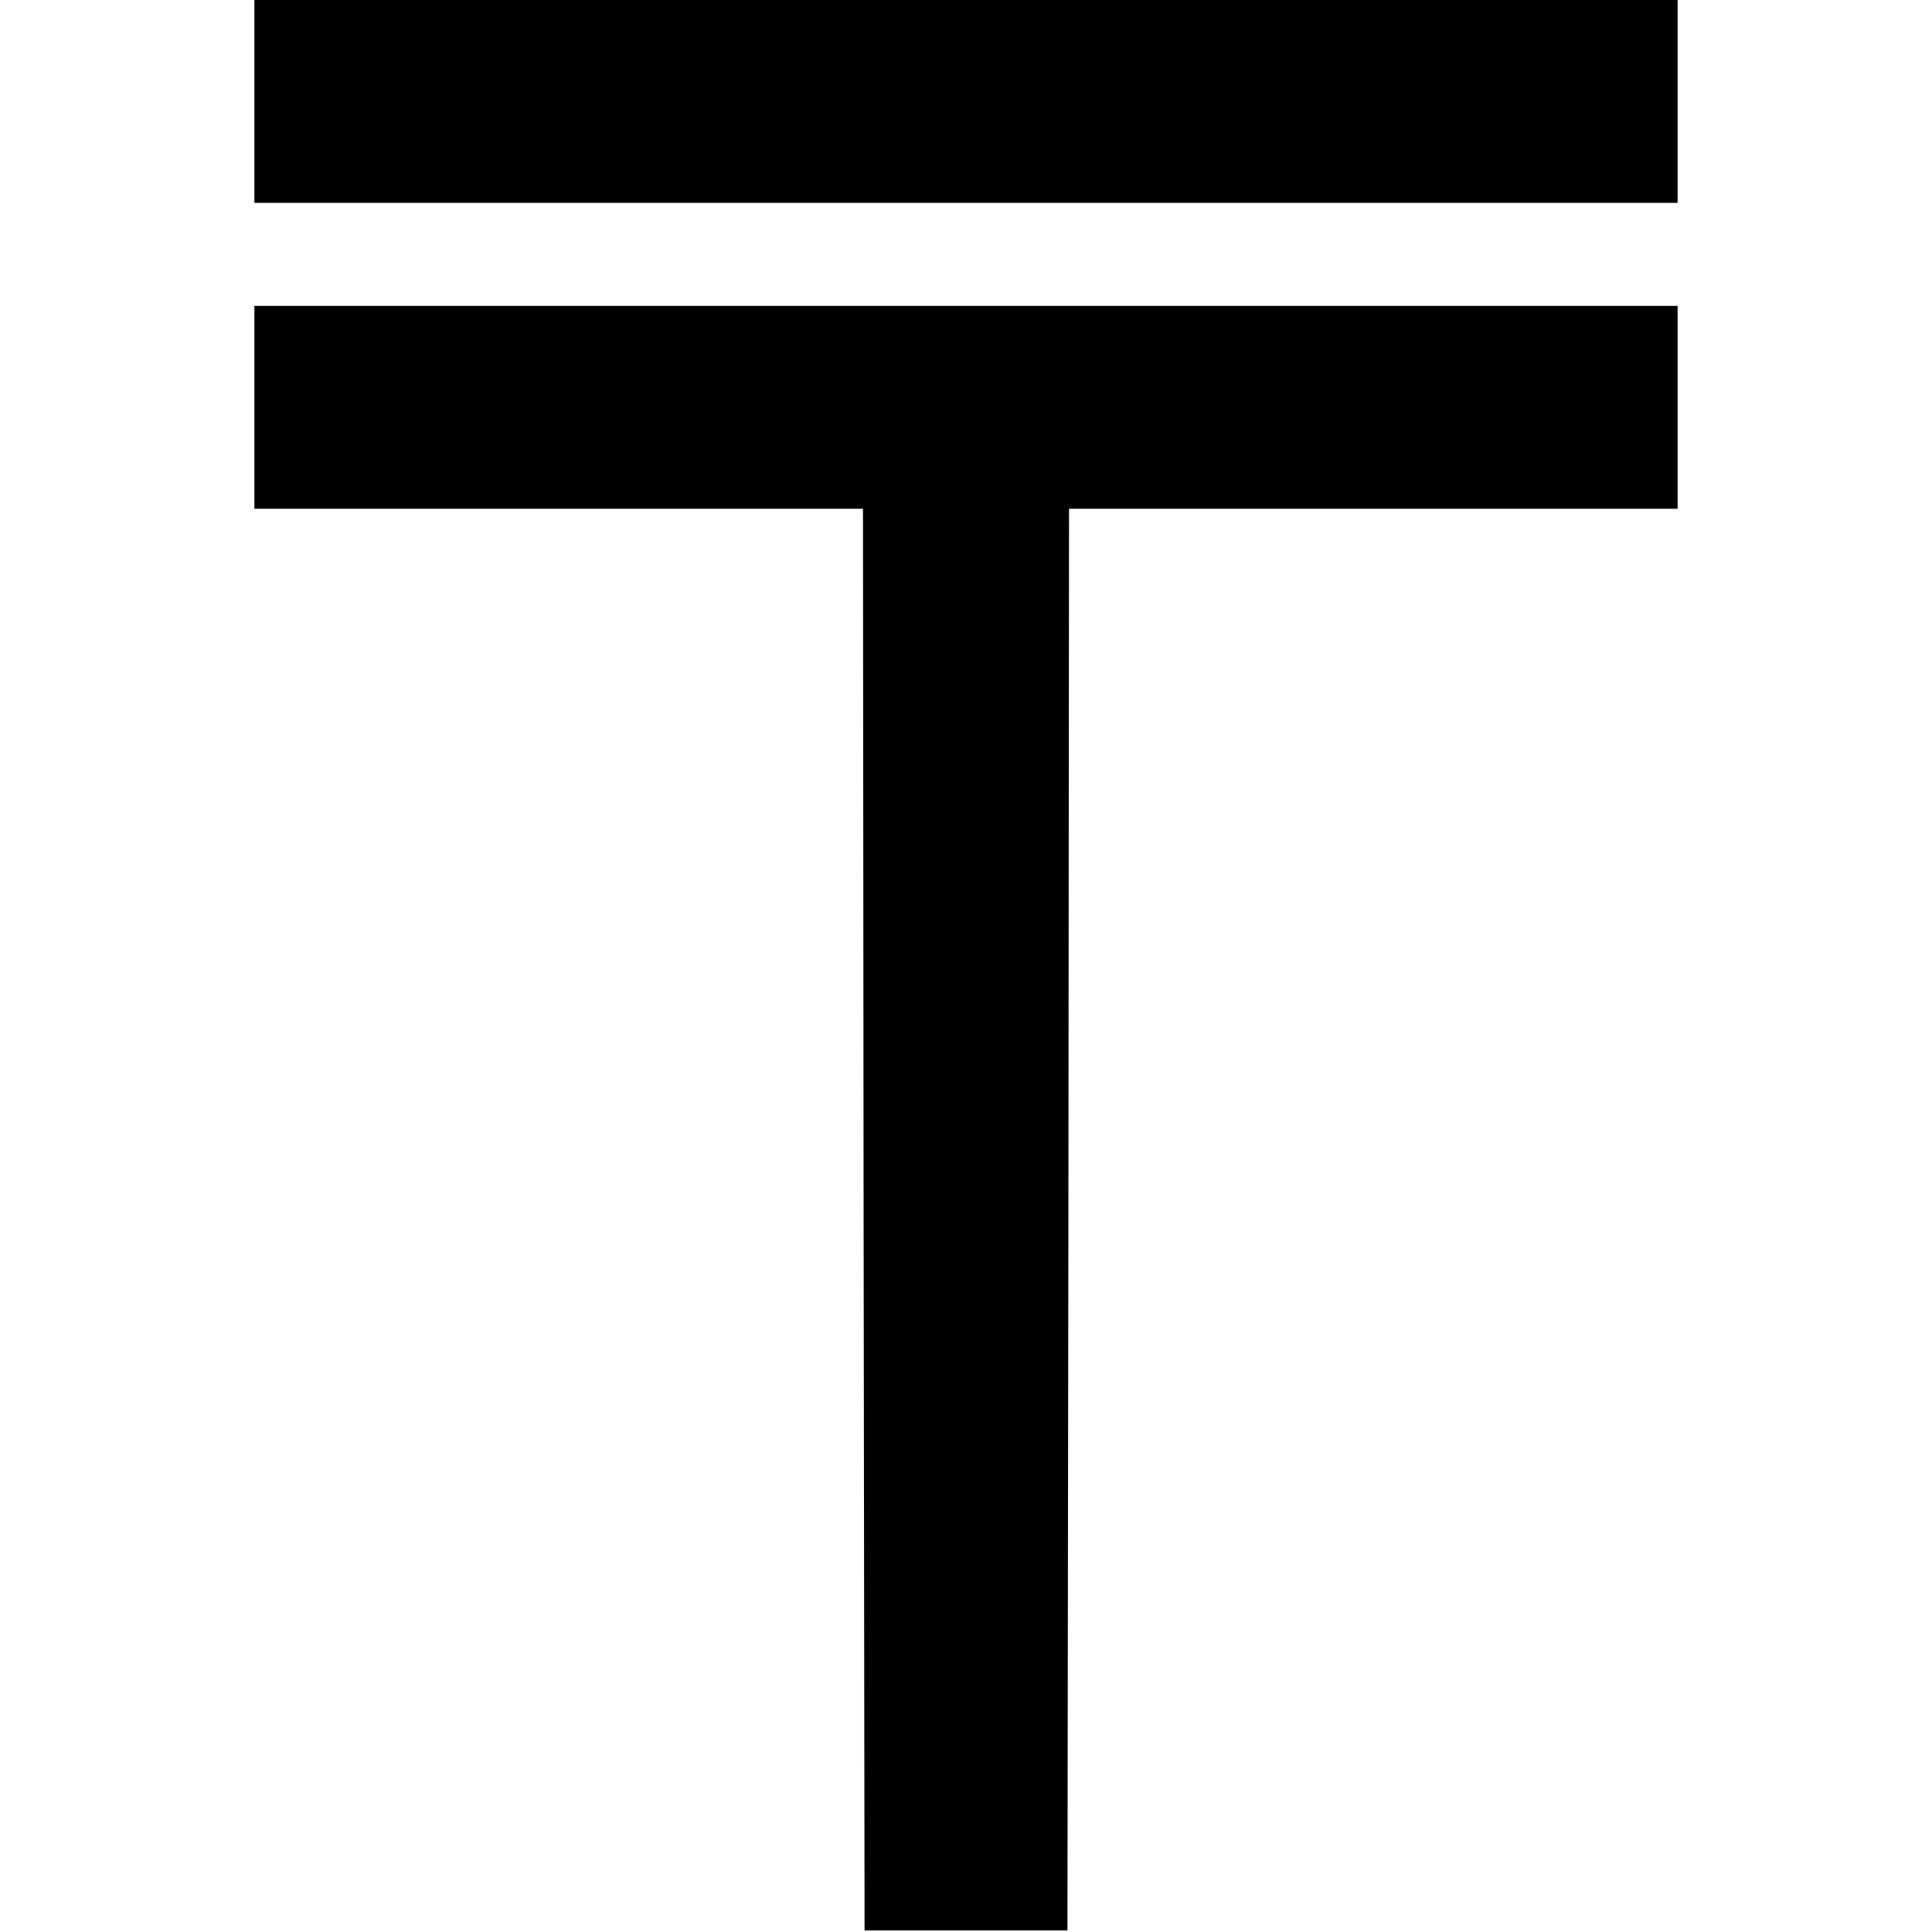
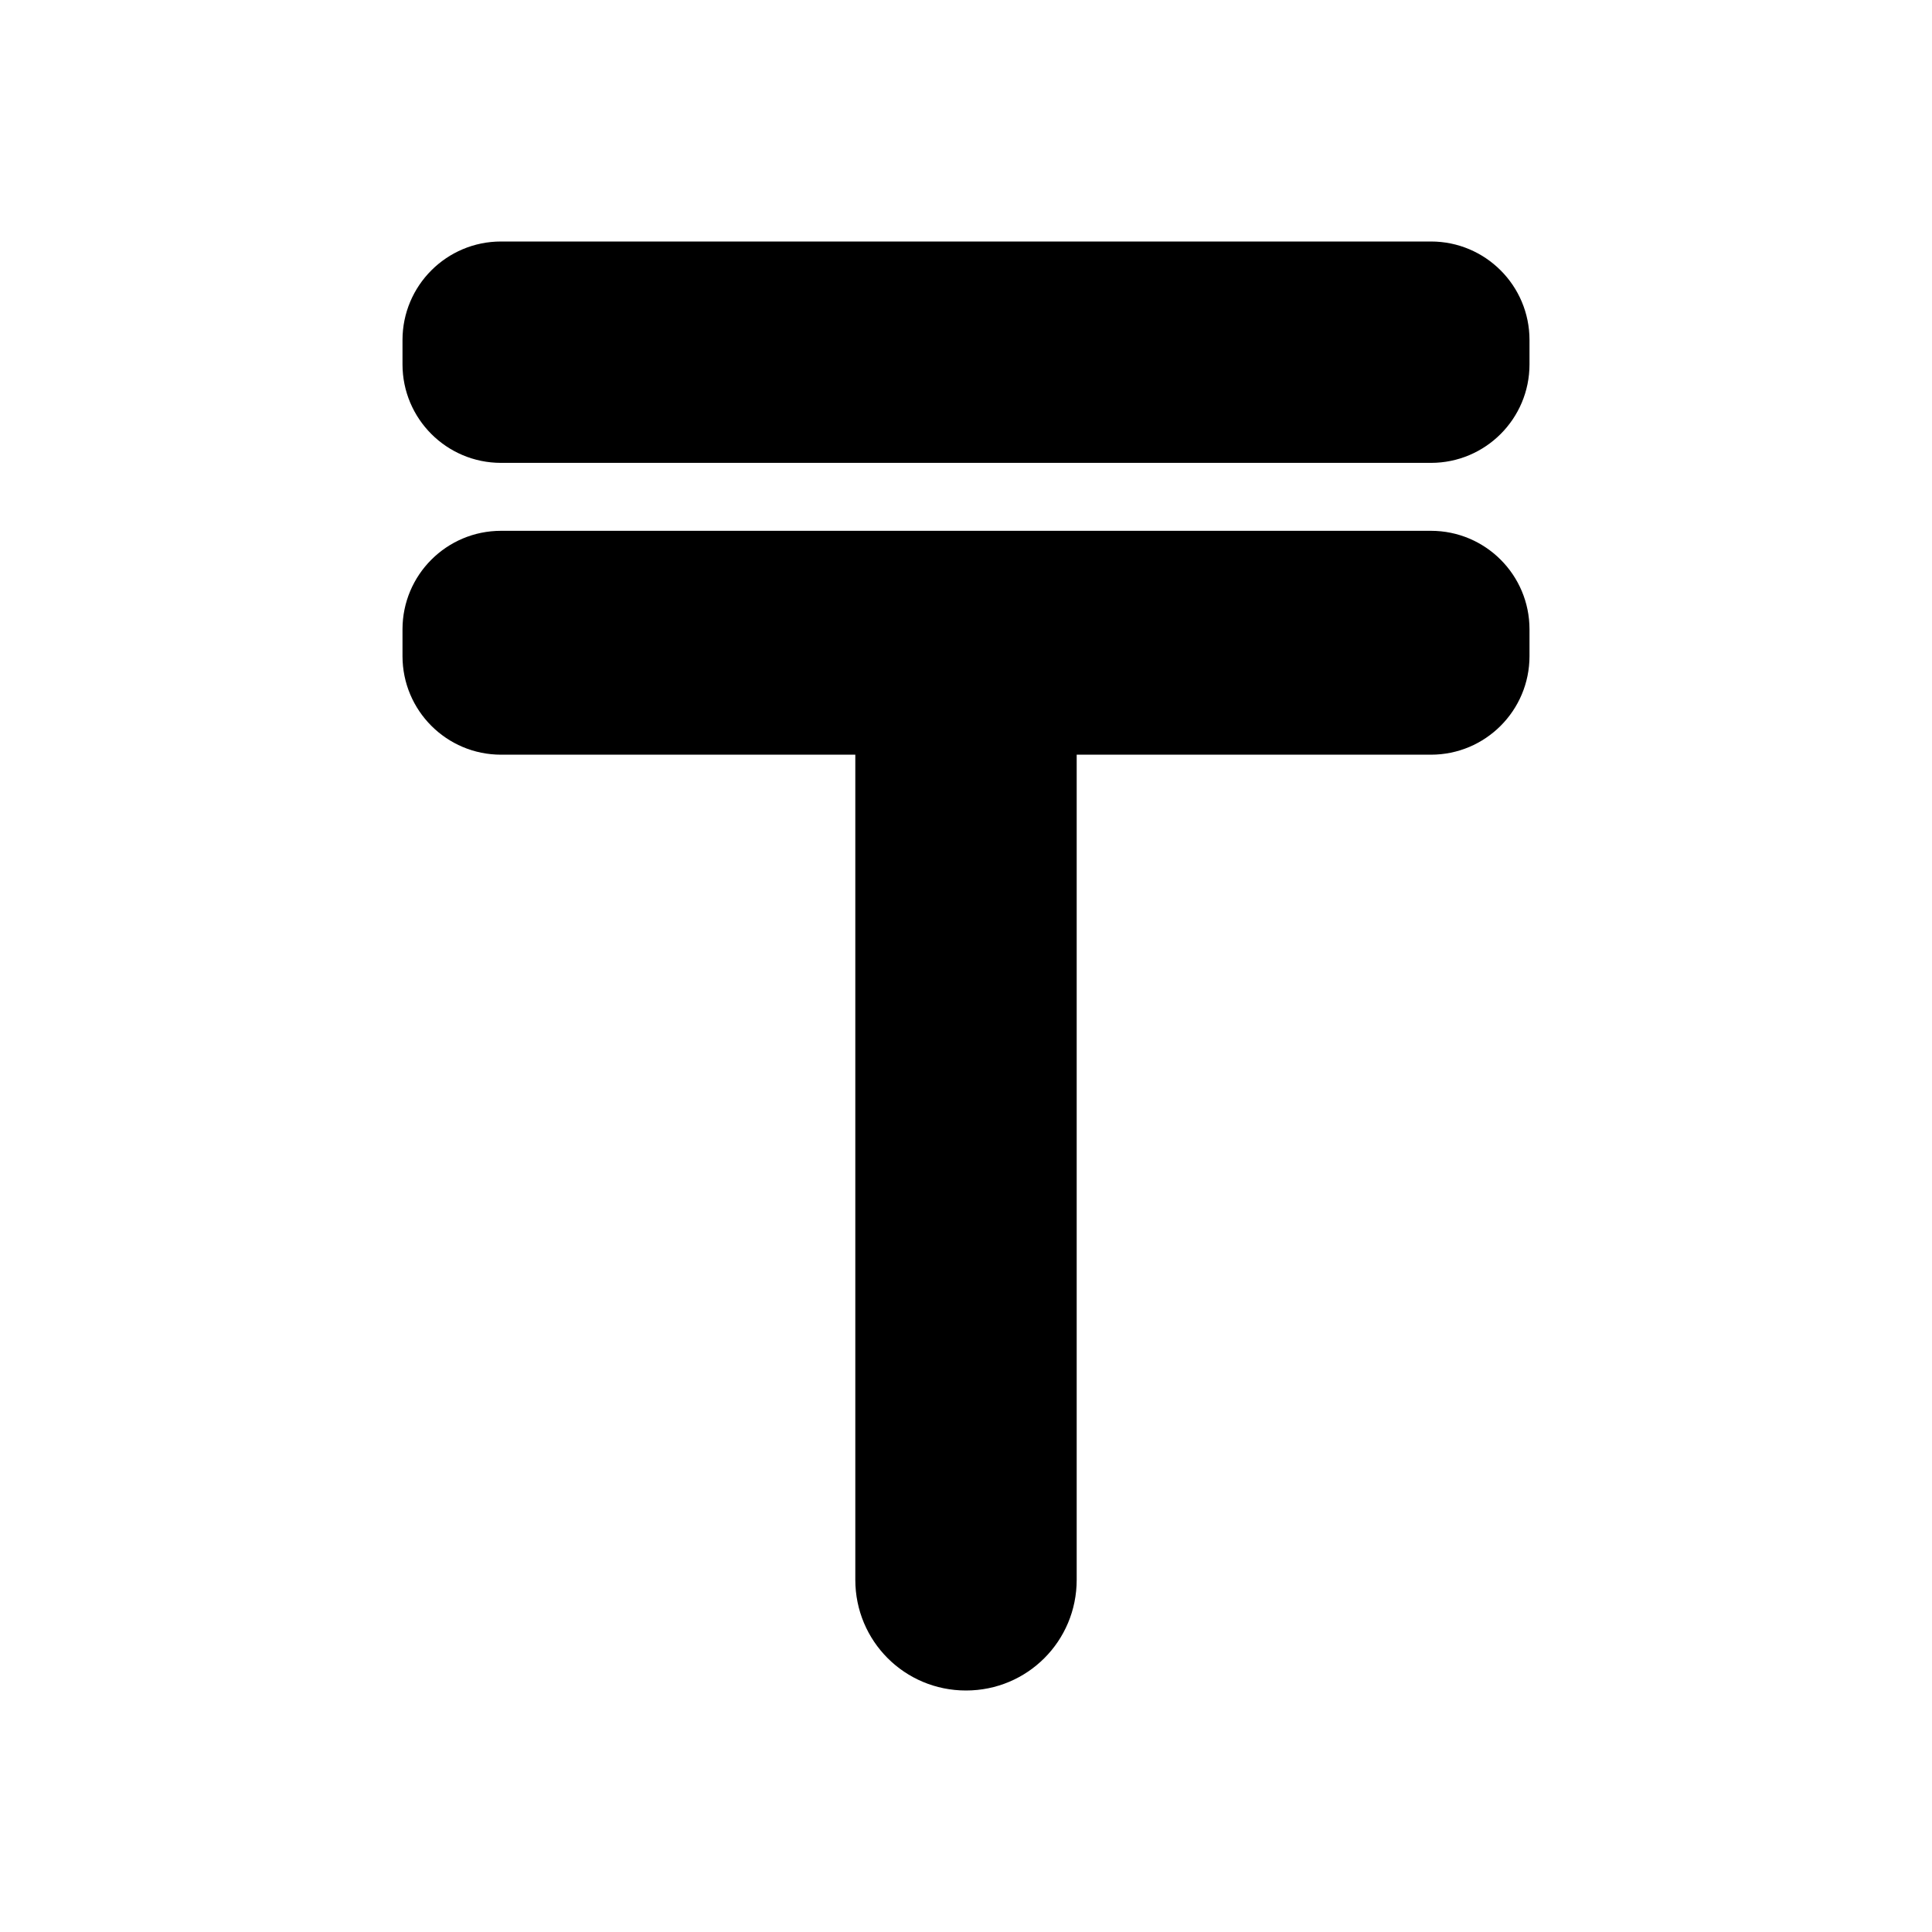
- <svg xmlns="http://www.w3.org/2000/svg" version="1.0" width="24" height="24" viewBox="0 0 442 600" preserveAspectRatio="xMidYMid meet">
-   <g transform="translate(0,600) scale(0.1,-0.1)" fill="#000000" stroke="none">
-     <path d="M0 5685 l0 -315 2210 0 2210 0 0 315 0 315 -2210 0 -2210 0 0 -315z" />
-     <path d="M0 4735 l0 -315 945 0 945 0 2 -2207 3 -2208 315 0 315 0 3 2208 2 2207 945 0 945 0 0 315 0 315 -2210 0 -2210 0 0 -315z" />
+ <svg xmlns="http://www.w3.org/2000/svg" height="100%" stroke-miterlimit="10" style="fill-rule:nonzero;clip-rule:evenodd;stroke-linecap:round;stroke-linejoin:round;" version="1.1" viewBox="0 0 24 24" width="100%" xml:space="preserve">
+   <defs />
+   <g id="Layer-1">
+     <path fill="currentColor" d="M6.224 3C5.548 3 5 3.548 5 4.224L5 4.375L5 4.526C5 5.202 5.548 5.75 6.224 5.75L12 5.75L17.776 5.75C18.452 5.75 19 5.202 19 4.526L19 4.375L19 4.224C19 3.548 18.452 3 17.776 3L12 3L6.224 3ZM6.224 6.594C5.548 6.594 5 7.142 5 7.818L5 7.969L5 8.15C5 8.827 5.548 9.375 6.224 9.375L10.625 9.375L10.625 13.812L10.625 19.625C10.625 20.387 11.238 21 12 21C12.762 21 13.375 20.387 13.375 19.625L13.375 13.812L13.375 9.375L17.776 9.375C18.452 9.375 19 8.827 19 8.15L19 7.969L19 7.818C19 7.142 18.452 6.594 17.776 6.594L12 6.594L6.224 6.594Z" fill-rule="nonzero" opacity="1" stroke="none" />
  </g>
</svg>
